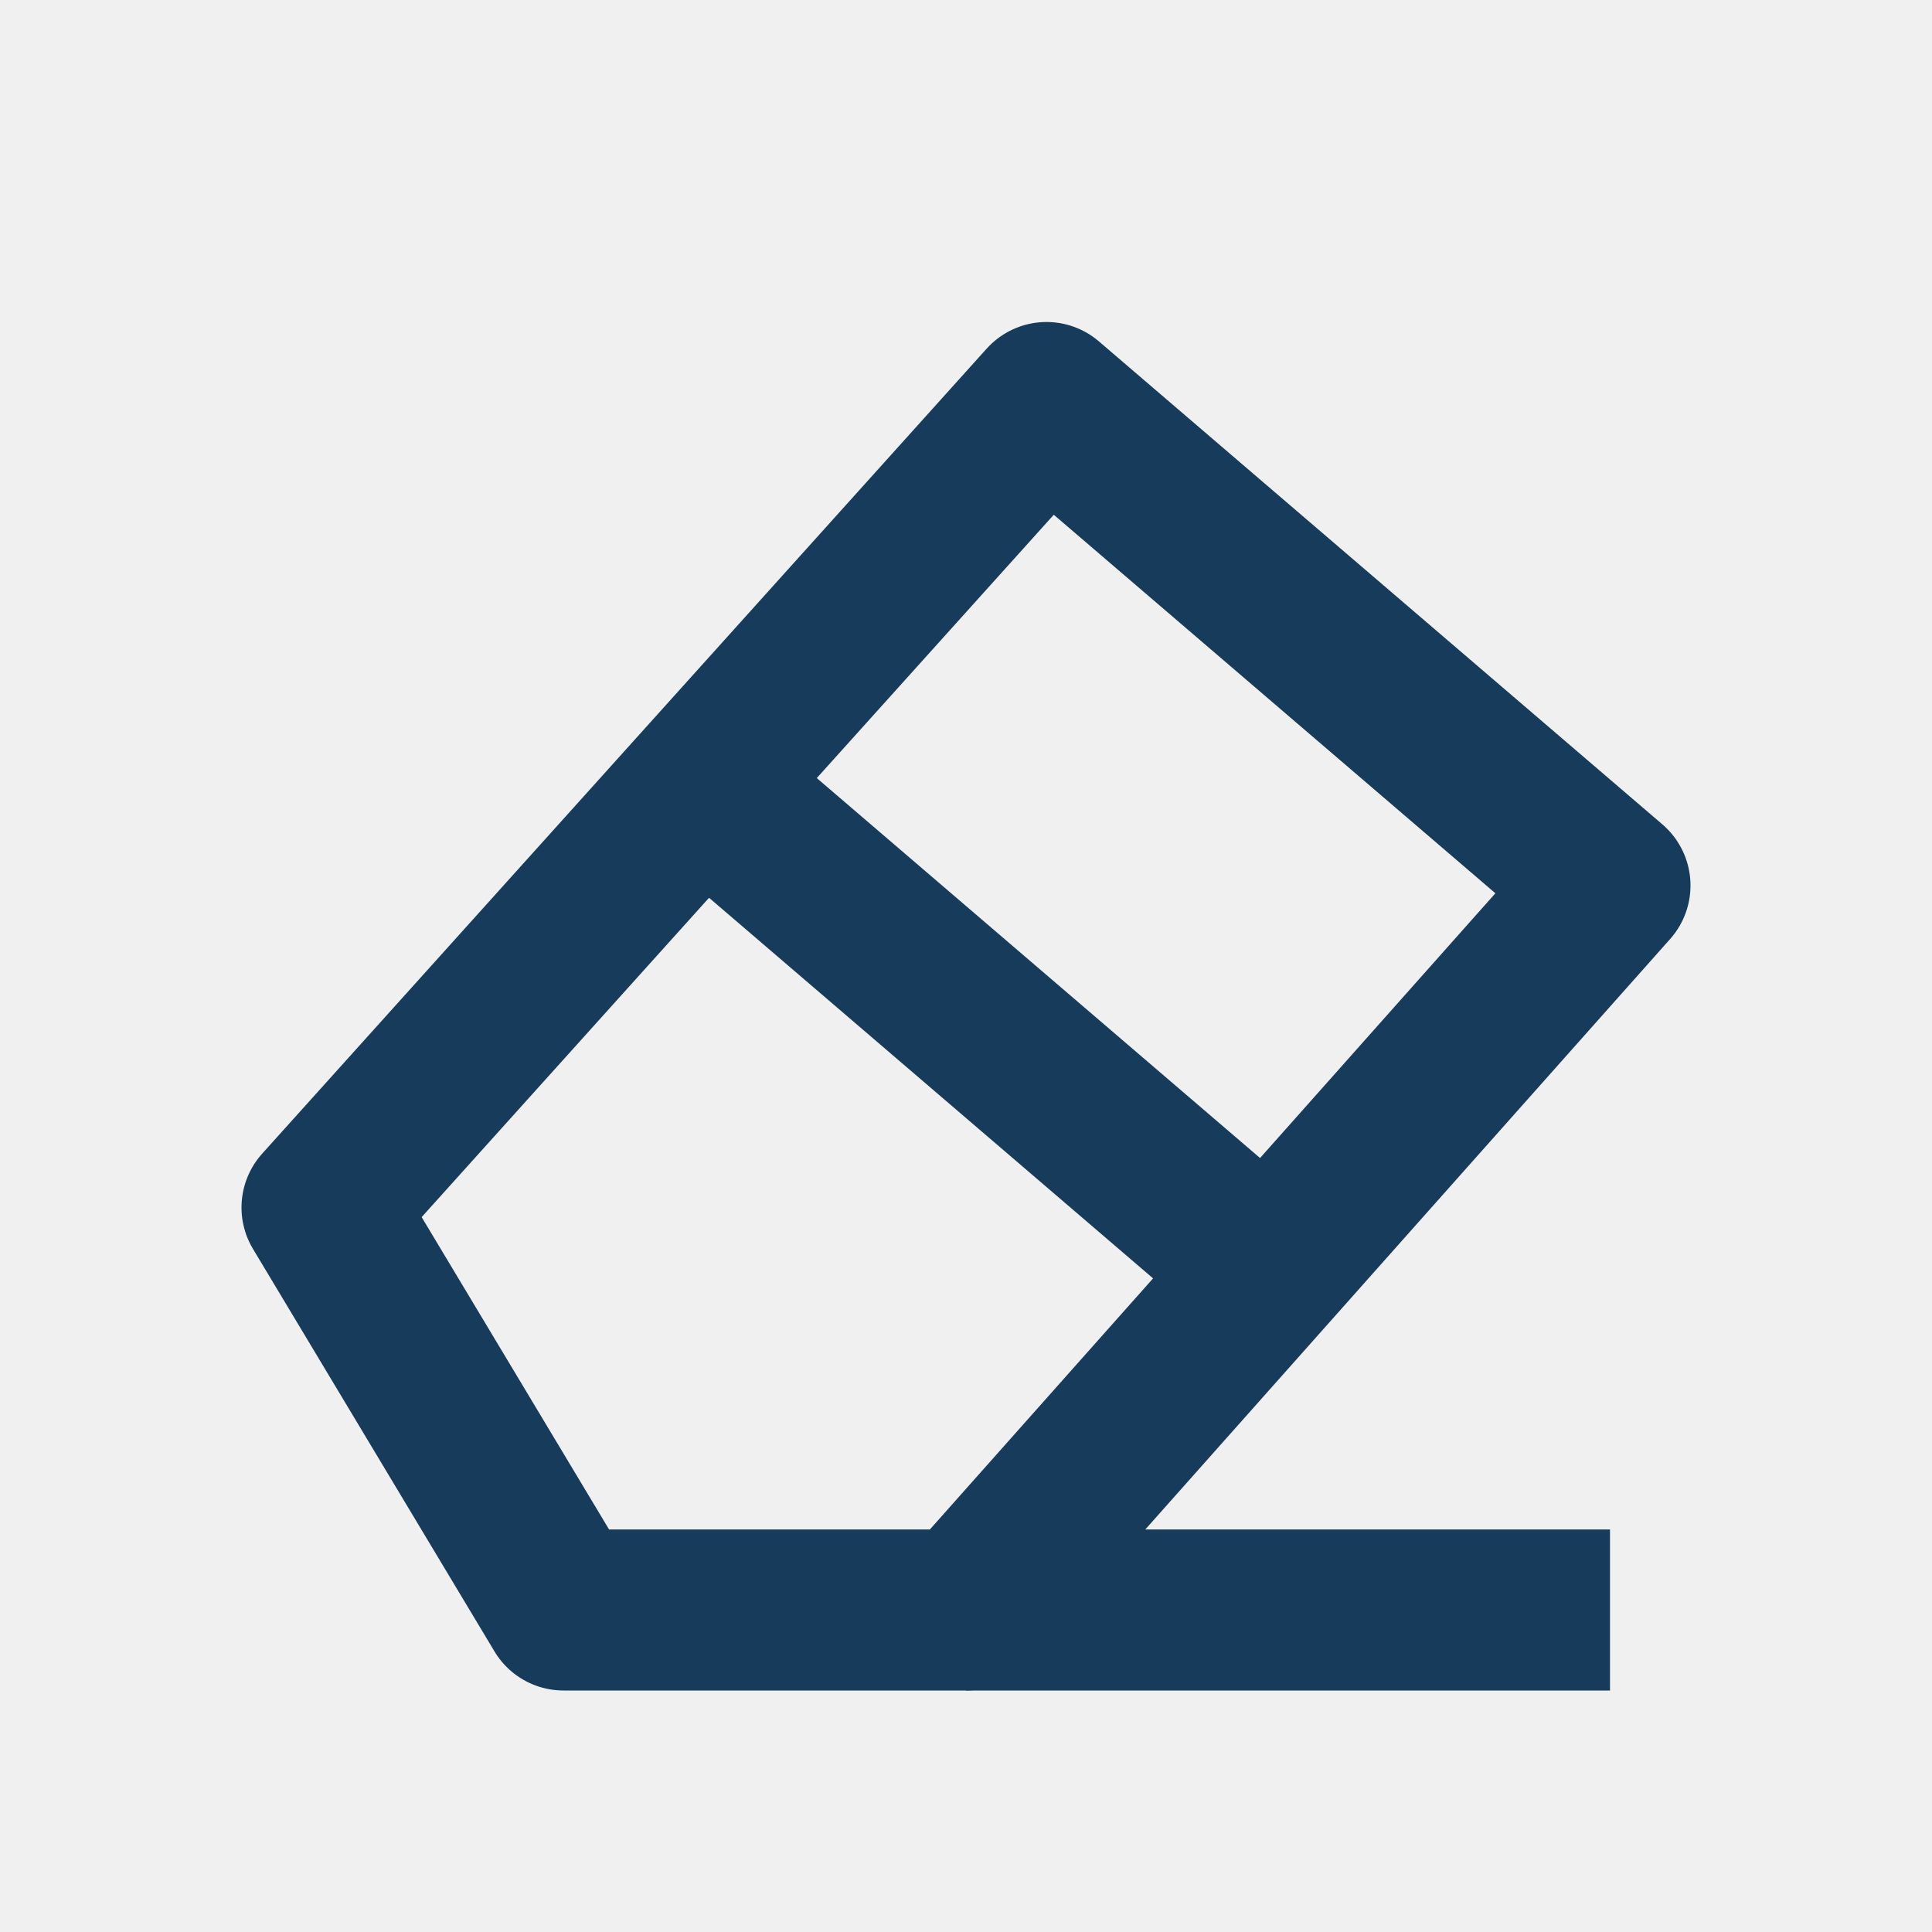
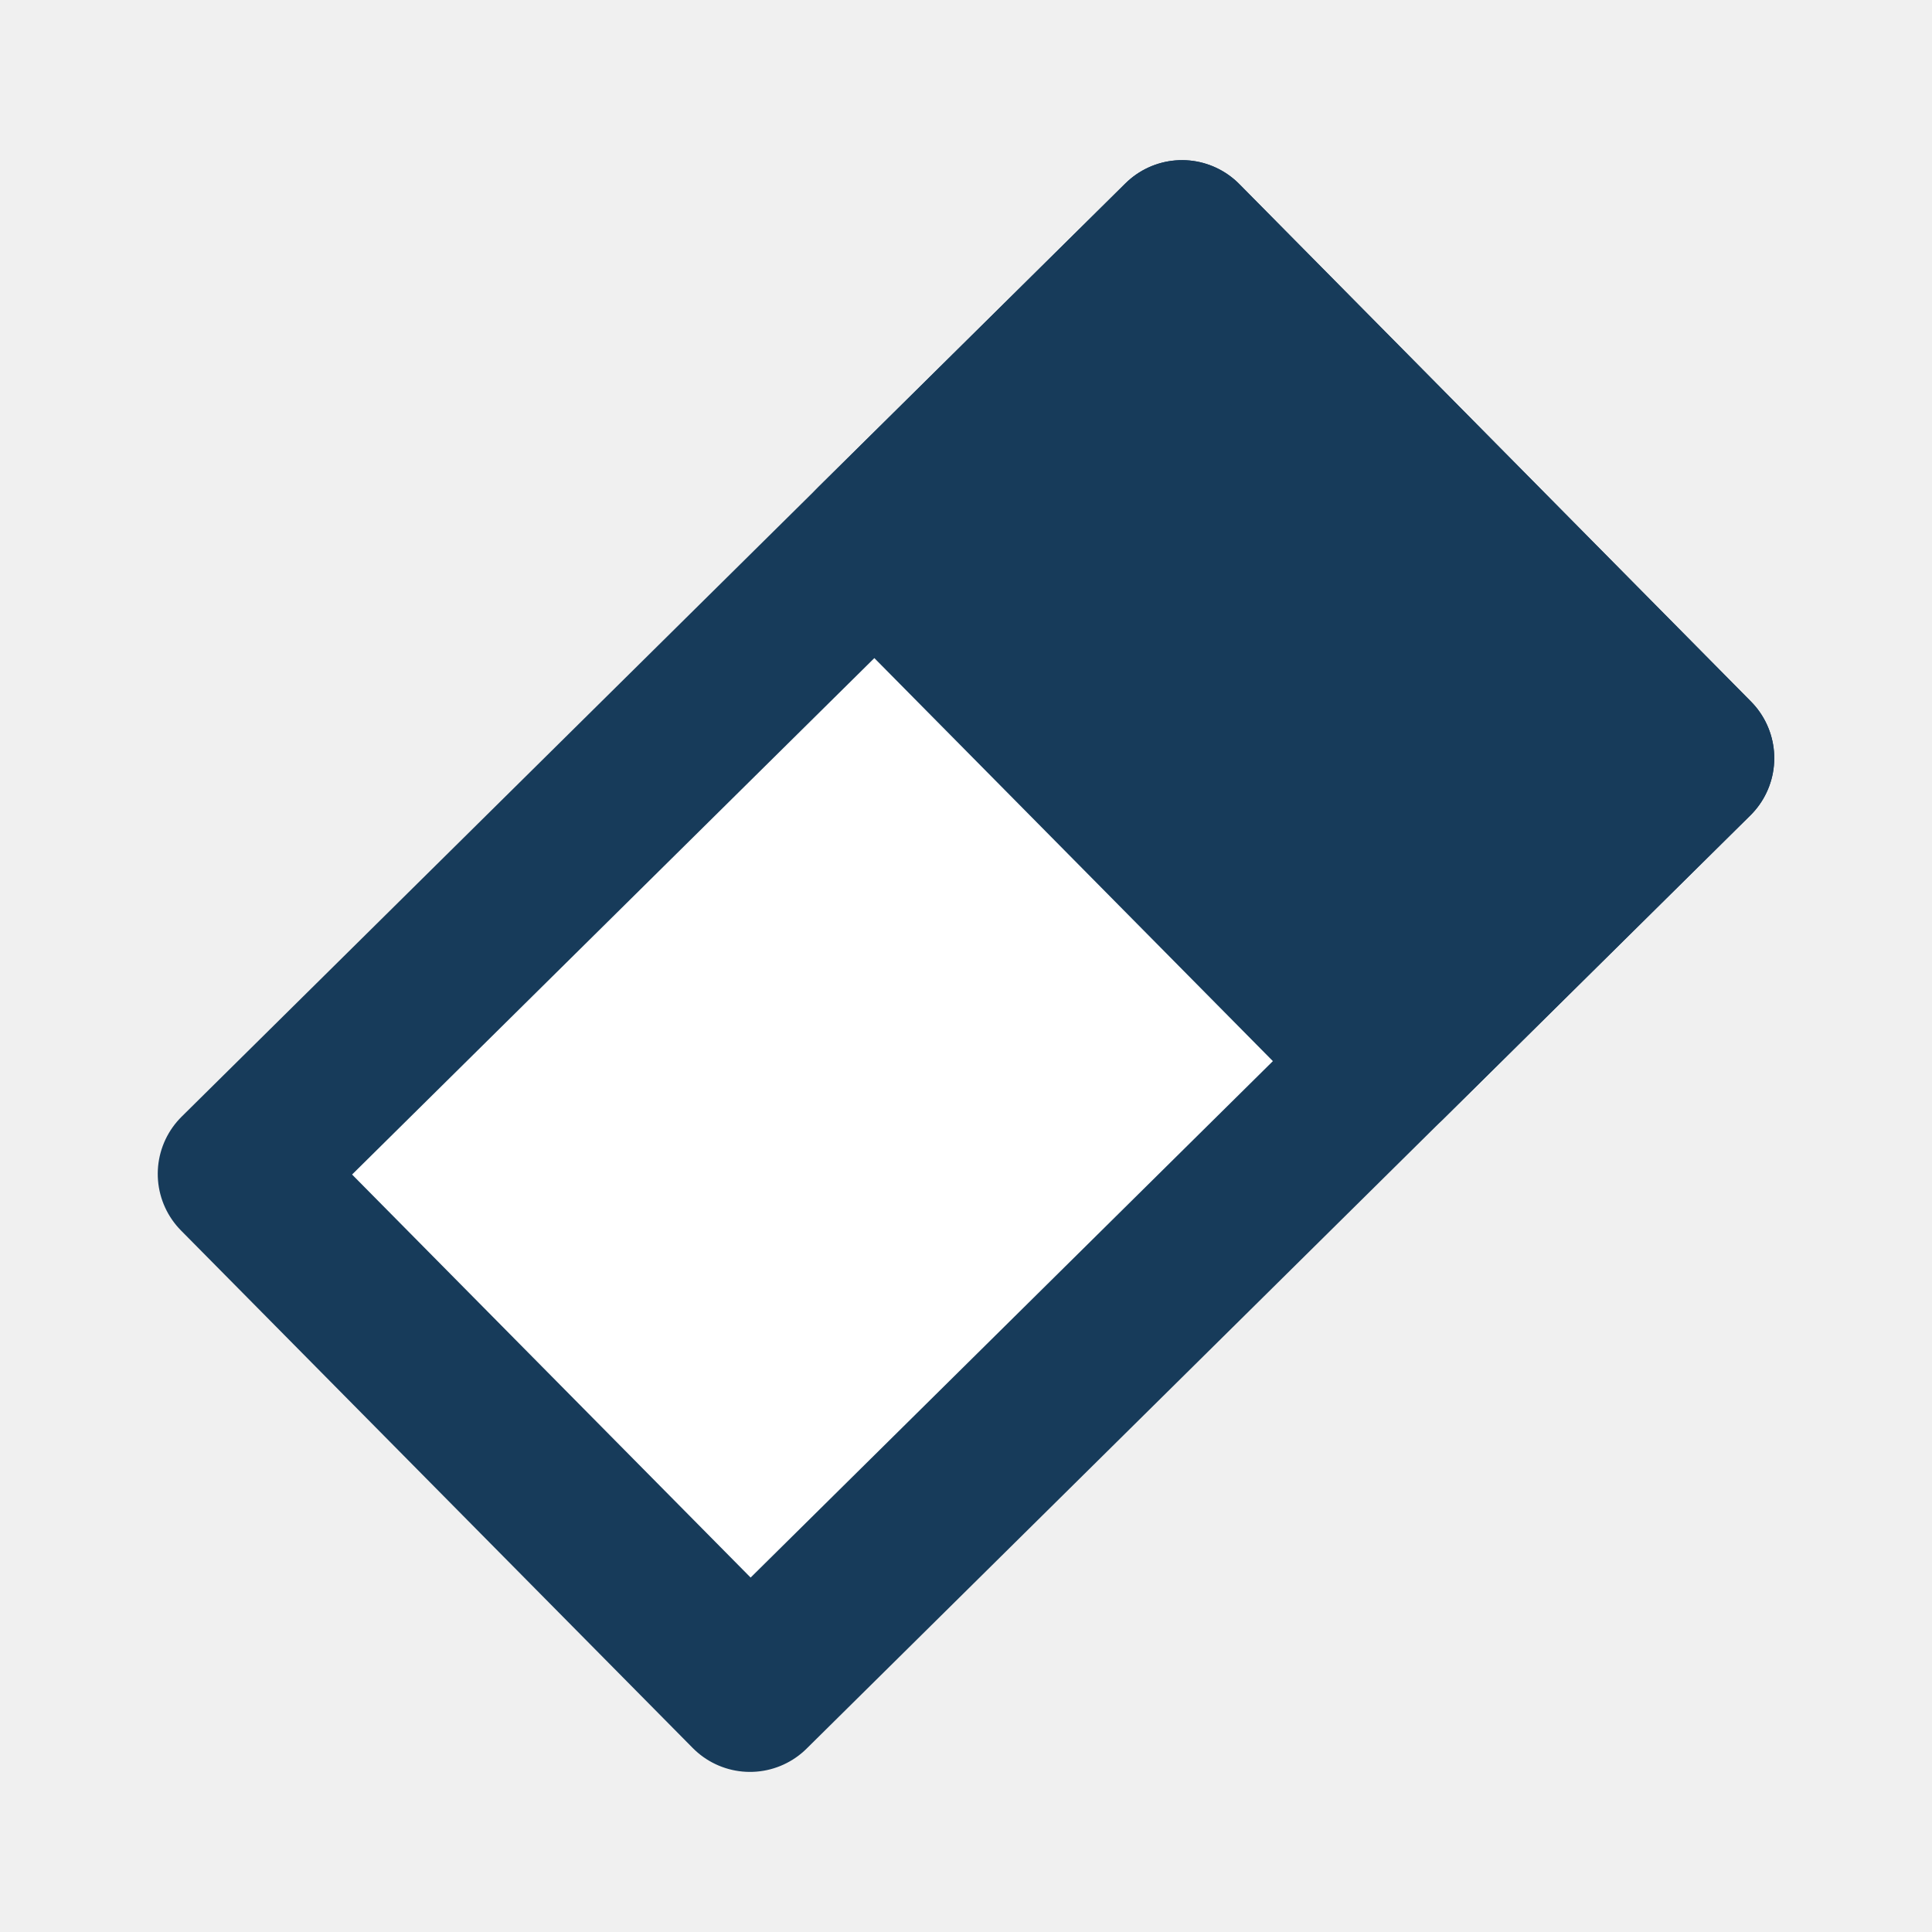
- <svg xmlns="http://www.w3.org/2000/svg" viewBox="0 0 24 24">
-   <path d="m4 15 9-10 7 6-8 9H7Z" fill="none" stroke="#173b5a" stroke-width="2" stroke-linejoin="round" />
-   <path d="m9 10 7 6M12 20h8" fill="none" stroke="#173b5a" stroke-width="2" />
+ <svg xmlns="http://www.w3.org/2000/svg" viewBox="0 0 24 24" version="1.1" id="svg2">
+   <defs id="defs2" />
+   <rect style="fill:#ffffff;stroke:#173b5a;stroke-width:2;stroke-linejoin:round;paint-order:markers fill stroke" id="rect2" width="16.488" height="9.041" x="-8.149" y="12.45" transform="rotate(-44.67866)" />
+   <rect style="fill:#173b5a;fill-opacity:1;stroke:#173b5a;stroke-width:2;stroke-linejoin:round;paint-order:markers fill stroke" id="rect3" width="5.364" height="9.041" x="2.975" y="12.45" transform="rotate(-44.67866)" />
</svg>
